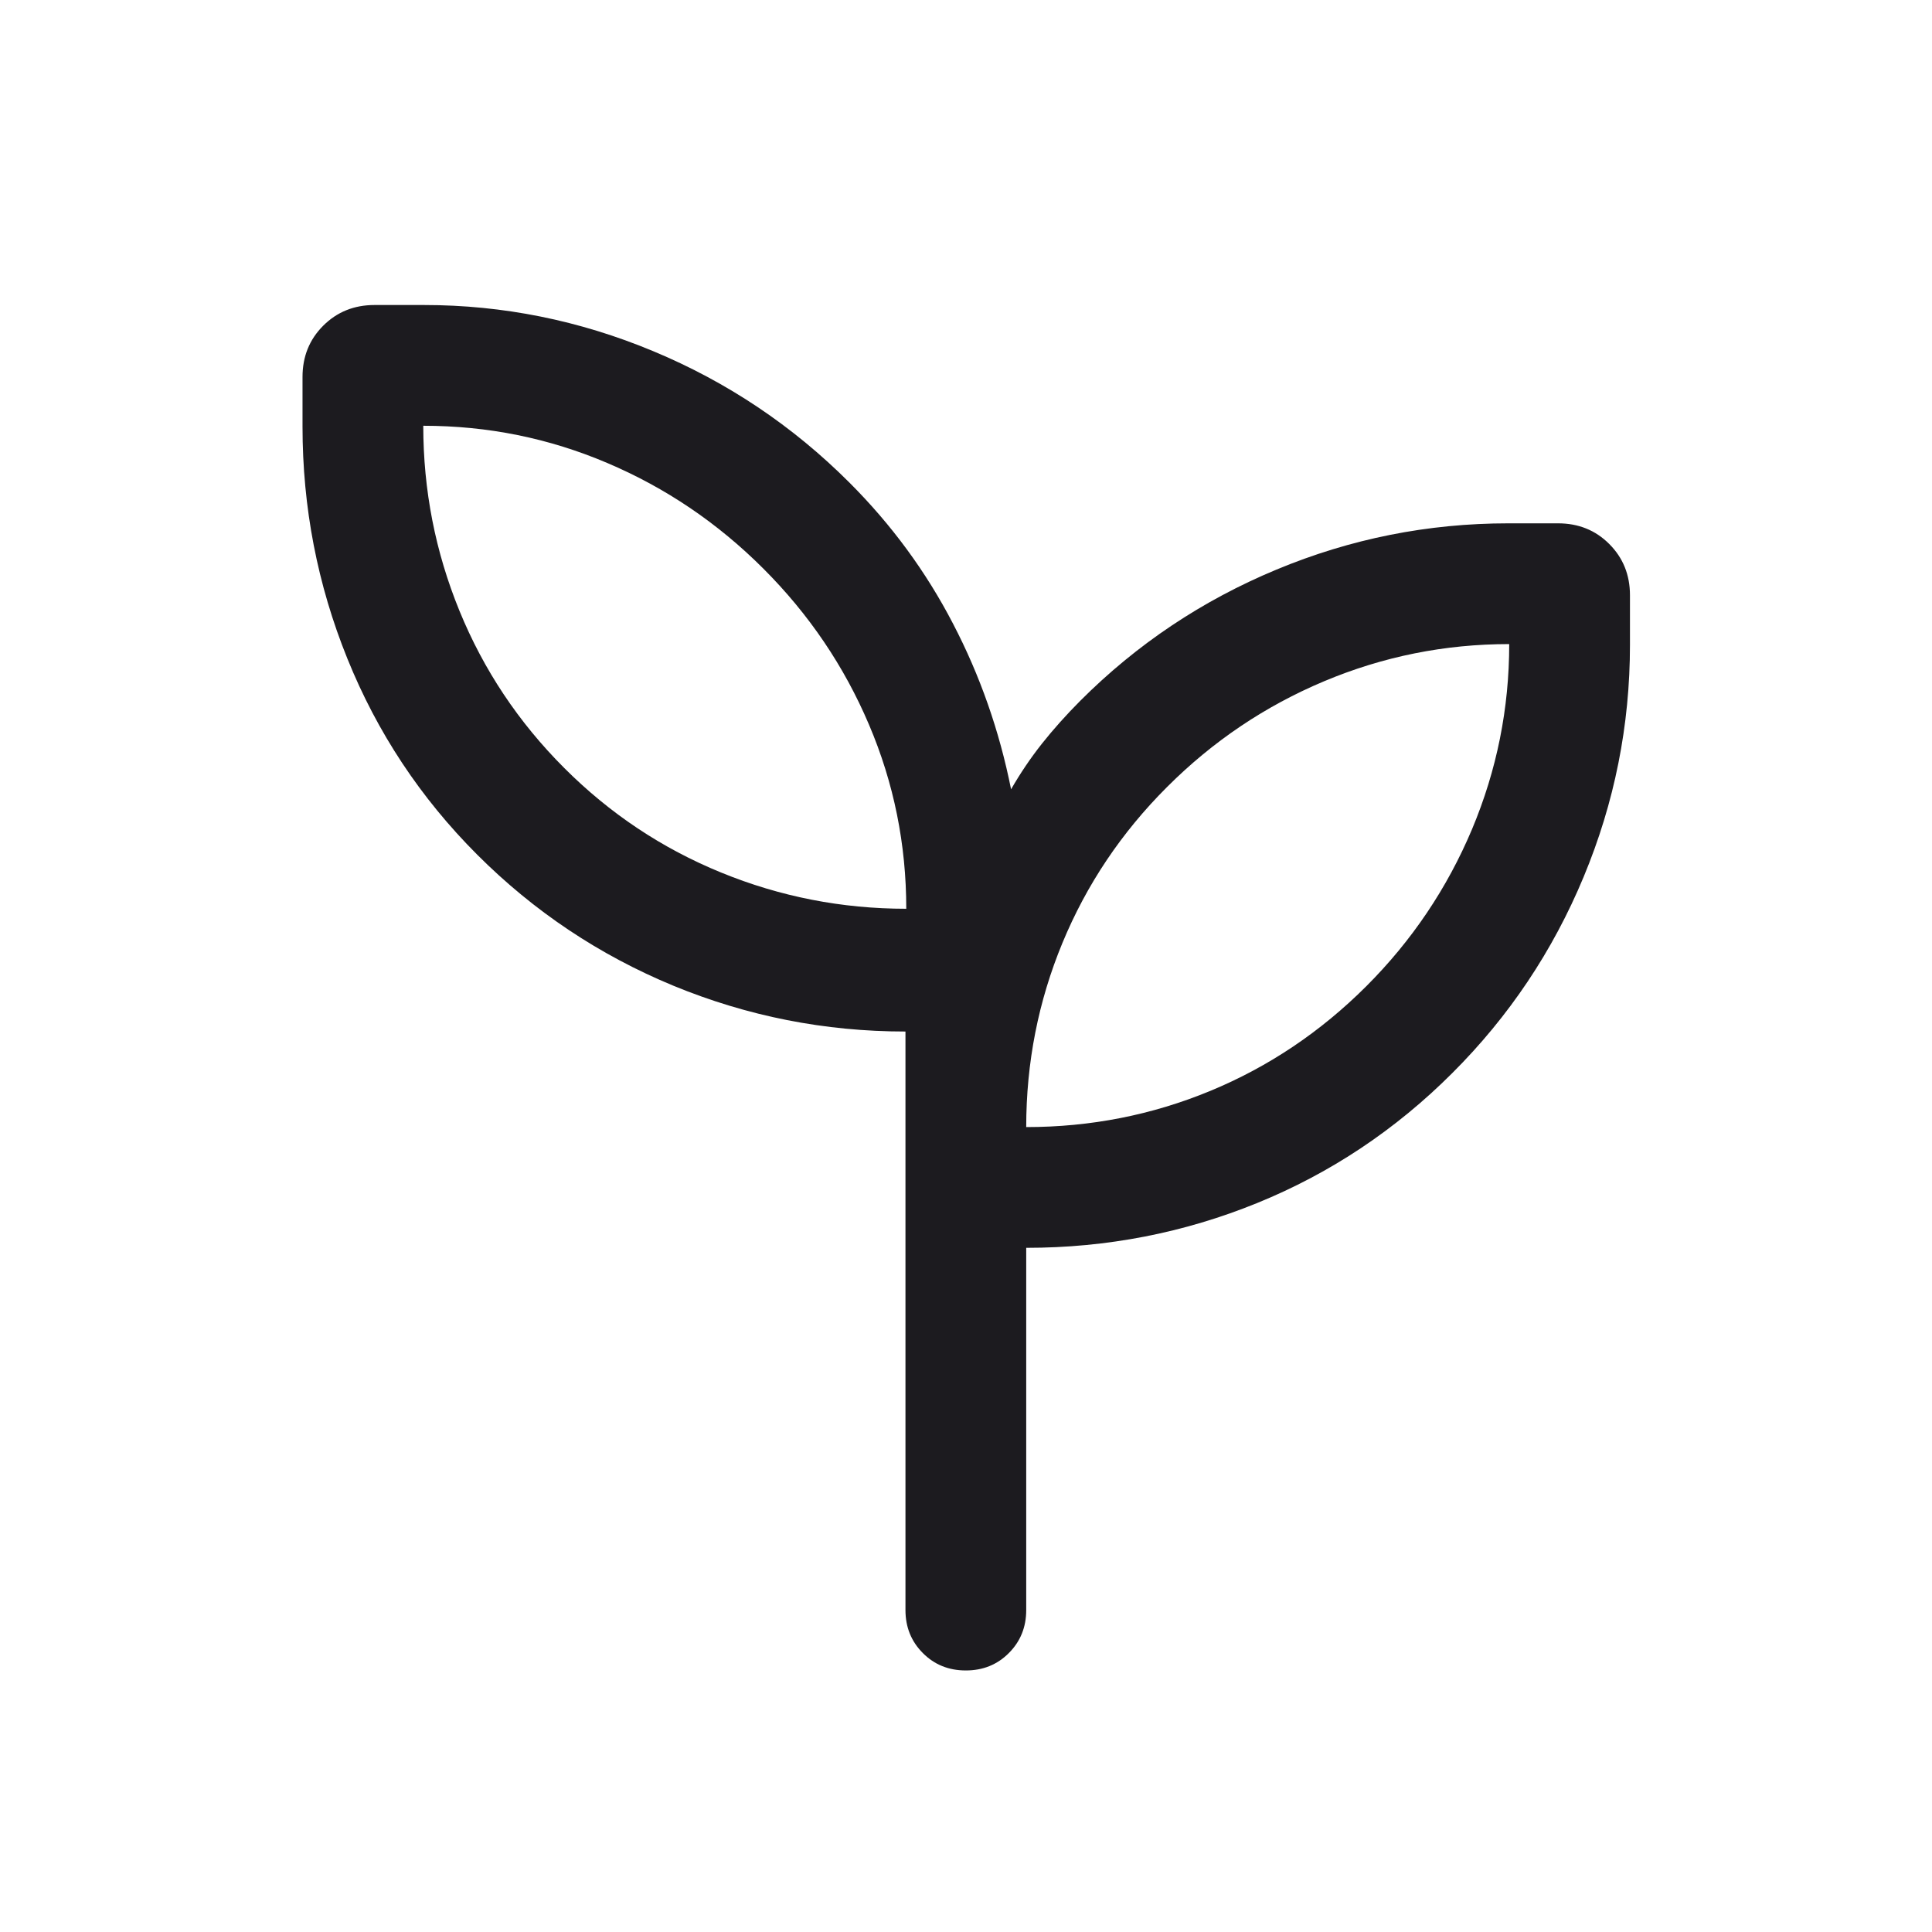
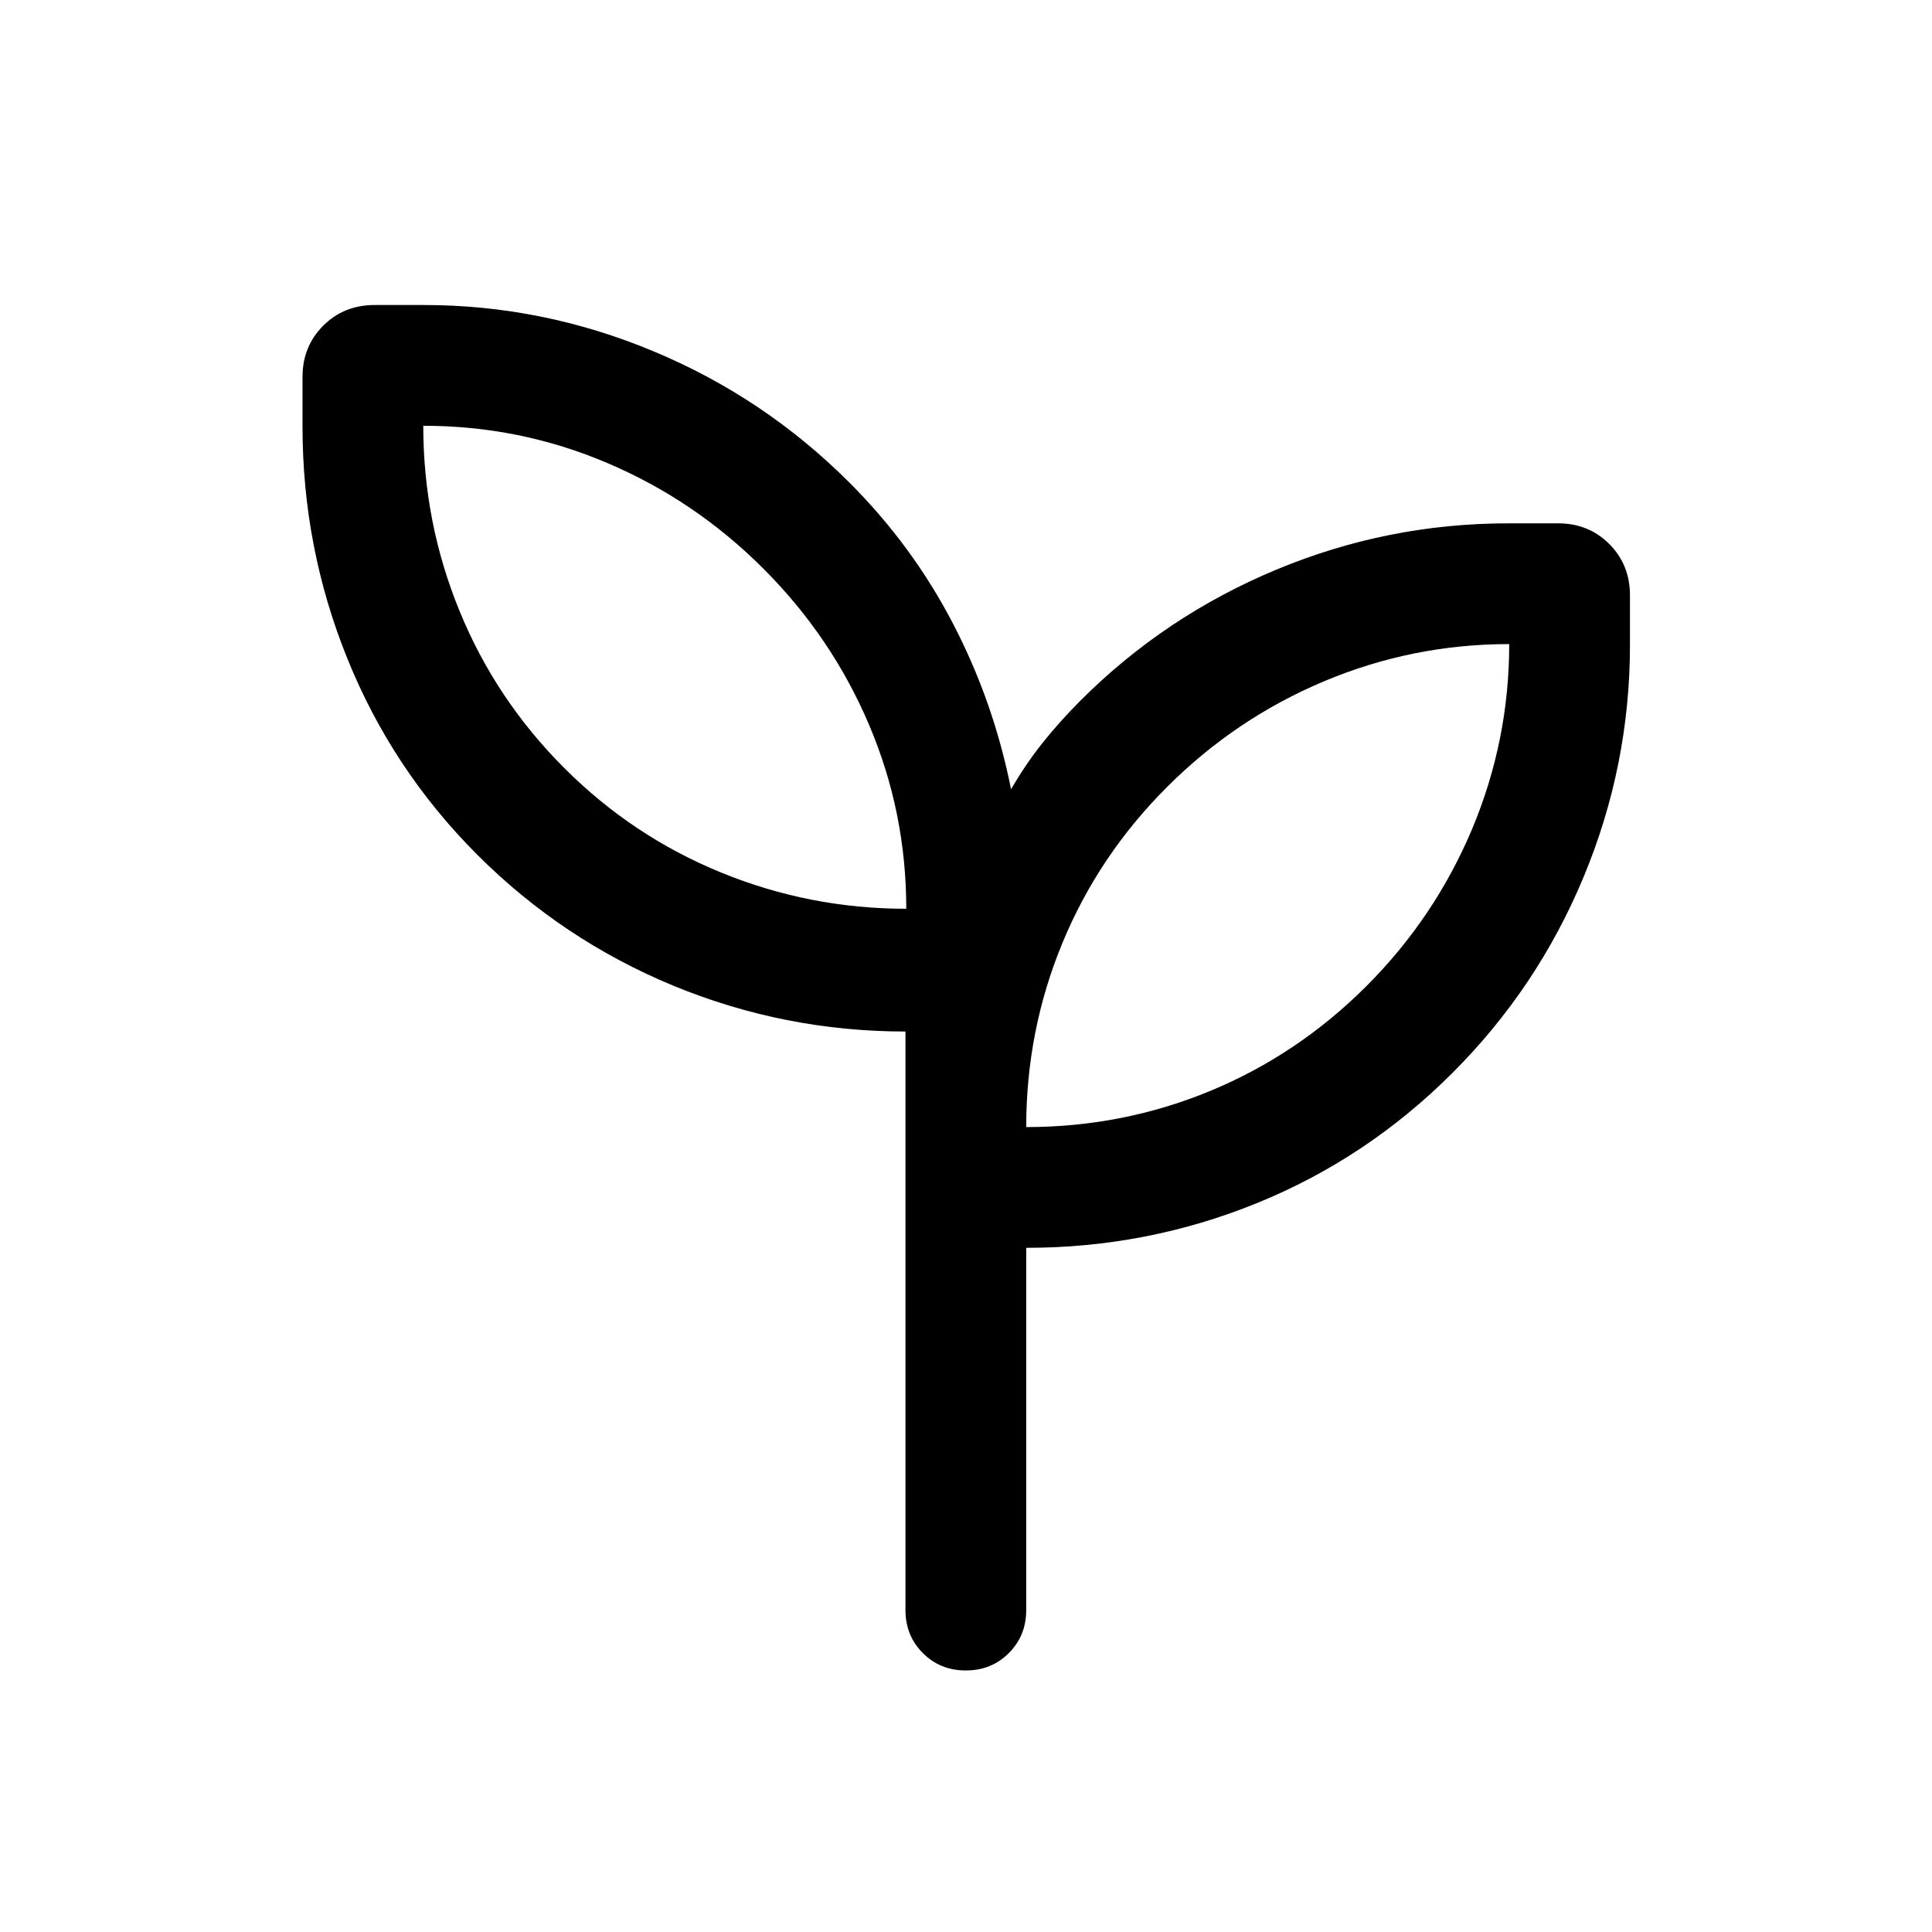
<svg xmlns="http://www.w3.org/2000/svg" width="24" height="24" viewBox="0 0 24 24" fill="none">
  <mask id="mask0_550_3846" style="mask-type:alpha" maskUnits="userSpaceOnUse" x="0" y="0" width="24" height="24">
    <rect width="24" height="24" fill="#D9D9D9" />
  </mask>
  <g mask="url(#mask0_550_3846)">
-     <path d="M11.998 20.751C11.785 20.751 11.607 20.679 11.464 20.535C11.32 20.391 11.248 20.213 11.248 20.001V12.814C10.246 12.814 9.285 12.624 8.365 12.245C7.446 11.865 6.634 11.323 5.929 10.618C5.224 9.913 4.686 9.1 4.315 8.181C3.943 7.262 3.758 6.301 3.758 5.299V4.683C3.758 4.43 3.843 4.218 4.015 4.046C4.186 3.875 4.399 3.789 4.652 3.789H5.267C6.248 3.789 7.198 3.98 8.116 4.363C9.035 4.746 9.847 5.29 10.552 5.995C11.075 6.518 11.504 7.102 11.839 7.748C12.175 8.393 12.415 9.079 12.56 9.805C12.675 9.605 12.803 9.415 12.945 9.236C13.087 9.057 13.245 8.881 13.419 8.706C14.122 8.002 14.935 7.459 15.856 7.076C16.778 6.692 17.739 6.501 18.738 6.501H19.354C19.607 6.501 19.82 6.586 19.991 6.758C20.162 6.929 20.248 7.141 20.248 7.395V8.01C20.248 9.01 20.056 9.971 19.673 10.892C19.29 11.814 18.746 12.626 18.042 13.329C17.337 14.034 16.529 14.573 15.618 14.944C14.707 15.315 13.751 15.501 12.748 15.501V20.001C12.748 20.213 12.676 20.391 12.532 20.535C12.389 20.679 12.21 20.751 11.998 20.751ZM11.258 11.289C11.258 10.489 11.104 9.727 10.795 9.002C10.487 8.277 10.05 7.631 9.483 7.064C8.916 6.497 8.27 6.06 7.545 5.752C6.82 5.443 6.058 5.289 5.258 5.289C5.258 6.089 5.408 6.856 5.708 7.589C6.008 8.322 6.441 8.972 7.008 9.539C7.574 10.106 8.224 10.539 8.958 10.839C9.691 11.139 10.458 11.289 11.258 11.289ZM12.748 14.001C13.548 14.001 14.311 13.851 15.036 13.551C15.761 13.251 16.406 12.817 16.973 12.251C17.54 11.684 17.977 11.034 18.286 10.301C18.594 9.567 18.748 8.801 18.748 8.001C17.948 8.001 17.181 8.155 16.448 8.463C15.715 8.771 15.065 9.209 14.498 9.776C13.931 10.342 13.498 10.988 13.198 11.713C12.898 12.438 12.748 13.201 12.748 14.001Z" fill="#1C1B1F" />
+     <path d="M11.998 20.751C11.785 20.751 11.607 20.679 11.464 20.535C11.32 20.391 11.248 20.213 11.248 20.001V12.814C10.246 12.814 9.285 12.624 8.365 12.245C7.446 11.865 6.634 11.323 5.929 10.618C5.224 9.913 4.686 9.1 4.315 8.181C3.943 7.262 3.758 6.301 3.758 5.299V4.683C3.758 4.43 3.843 4.218 4.015 4.046C4.186 3.875 4.399 3.789 4.652 3.789H5.267C6.248 3.789 7.198 3.98 8.116 4.363C9.035 4.746 9.847 5.29 10.552 5.995C11.075 6.518 11.504 7.102 11.839 7.748C12.175 8.393 12.415 9.079 12.56 9.805C12.675 9.605 12.803 9.415 12.945 9.236C13.087 9.057 13.245 8.881 13.419 8.706C14.122 8.002 14.935 7.459 15.856 7.076C16.778 6.692 17.739 6.501 18.738 6.501H19.354C19.607 6.501 19.82 6.586 19.991 6.758C20.162 6.929 20.248 7.141 20.248 7.395V8.01C20.248 9.01 20.056 9.971 19.673 10.892C19.29 11.814 18.746 12.626 18.042 13.329C17.337 14.034 16.529 14.573 15.618 14.944C14.707 15.315 13.751 15.501 12.748 15.501V20.001C12.748 20.213 12.676 20.391 12.532 20.535C12.389 20.679 12.21 20.751 11.998 20.751ZM11.258 11.289C11.258 10.489 11.104 9.727 10.795 9.002C10.487 8.277 10.05 7.631 9.483 7.064C8.916 6.497 8.27 6.06 7.545 5.752C6.82 5.443 6.058 5.289 5.258 5.289C5.258 6.089 5.408 6.856 5.708 7.589C6.008 8.322 6.441 8.972 7.008 9.539C7.574 10.106 8.224 10.539 8.958 10.839C9.691 11.139 10.458 11.289 11.258 11.289ZM12.748 14.001C13.548 14.001 14.311 13.851 15.036 13.551C15.761 13.251 16.406 12.817 16.973 12.251C17.54 11.684 17.977 11.034 18.286 10.301C18.594 9.567 18.748 8.801 18.748 8.001C17.948 8.001 17.181 8.155 16.448 8.463C15.715 8.771 15.065 9.209 14.498 9.776C13.931 10.342 13.498 10.988 13.198 11.713C12.898 12.438 12.748 13.201 12.748 14.001Z" fill="currentColor" />
  </g>
</svg>
